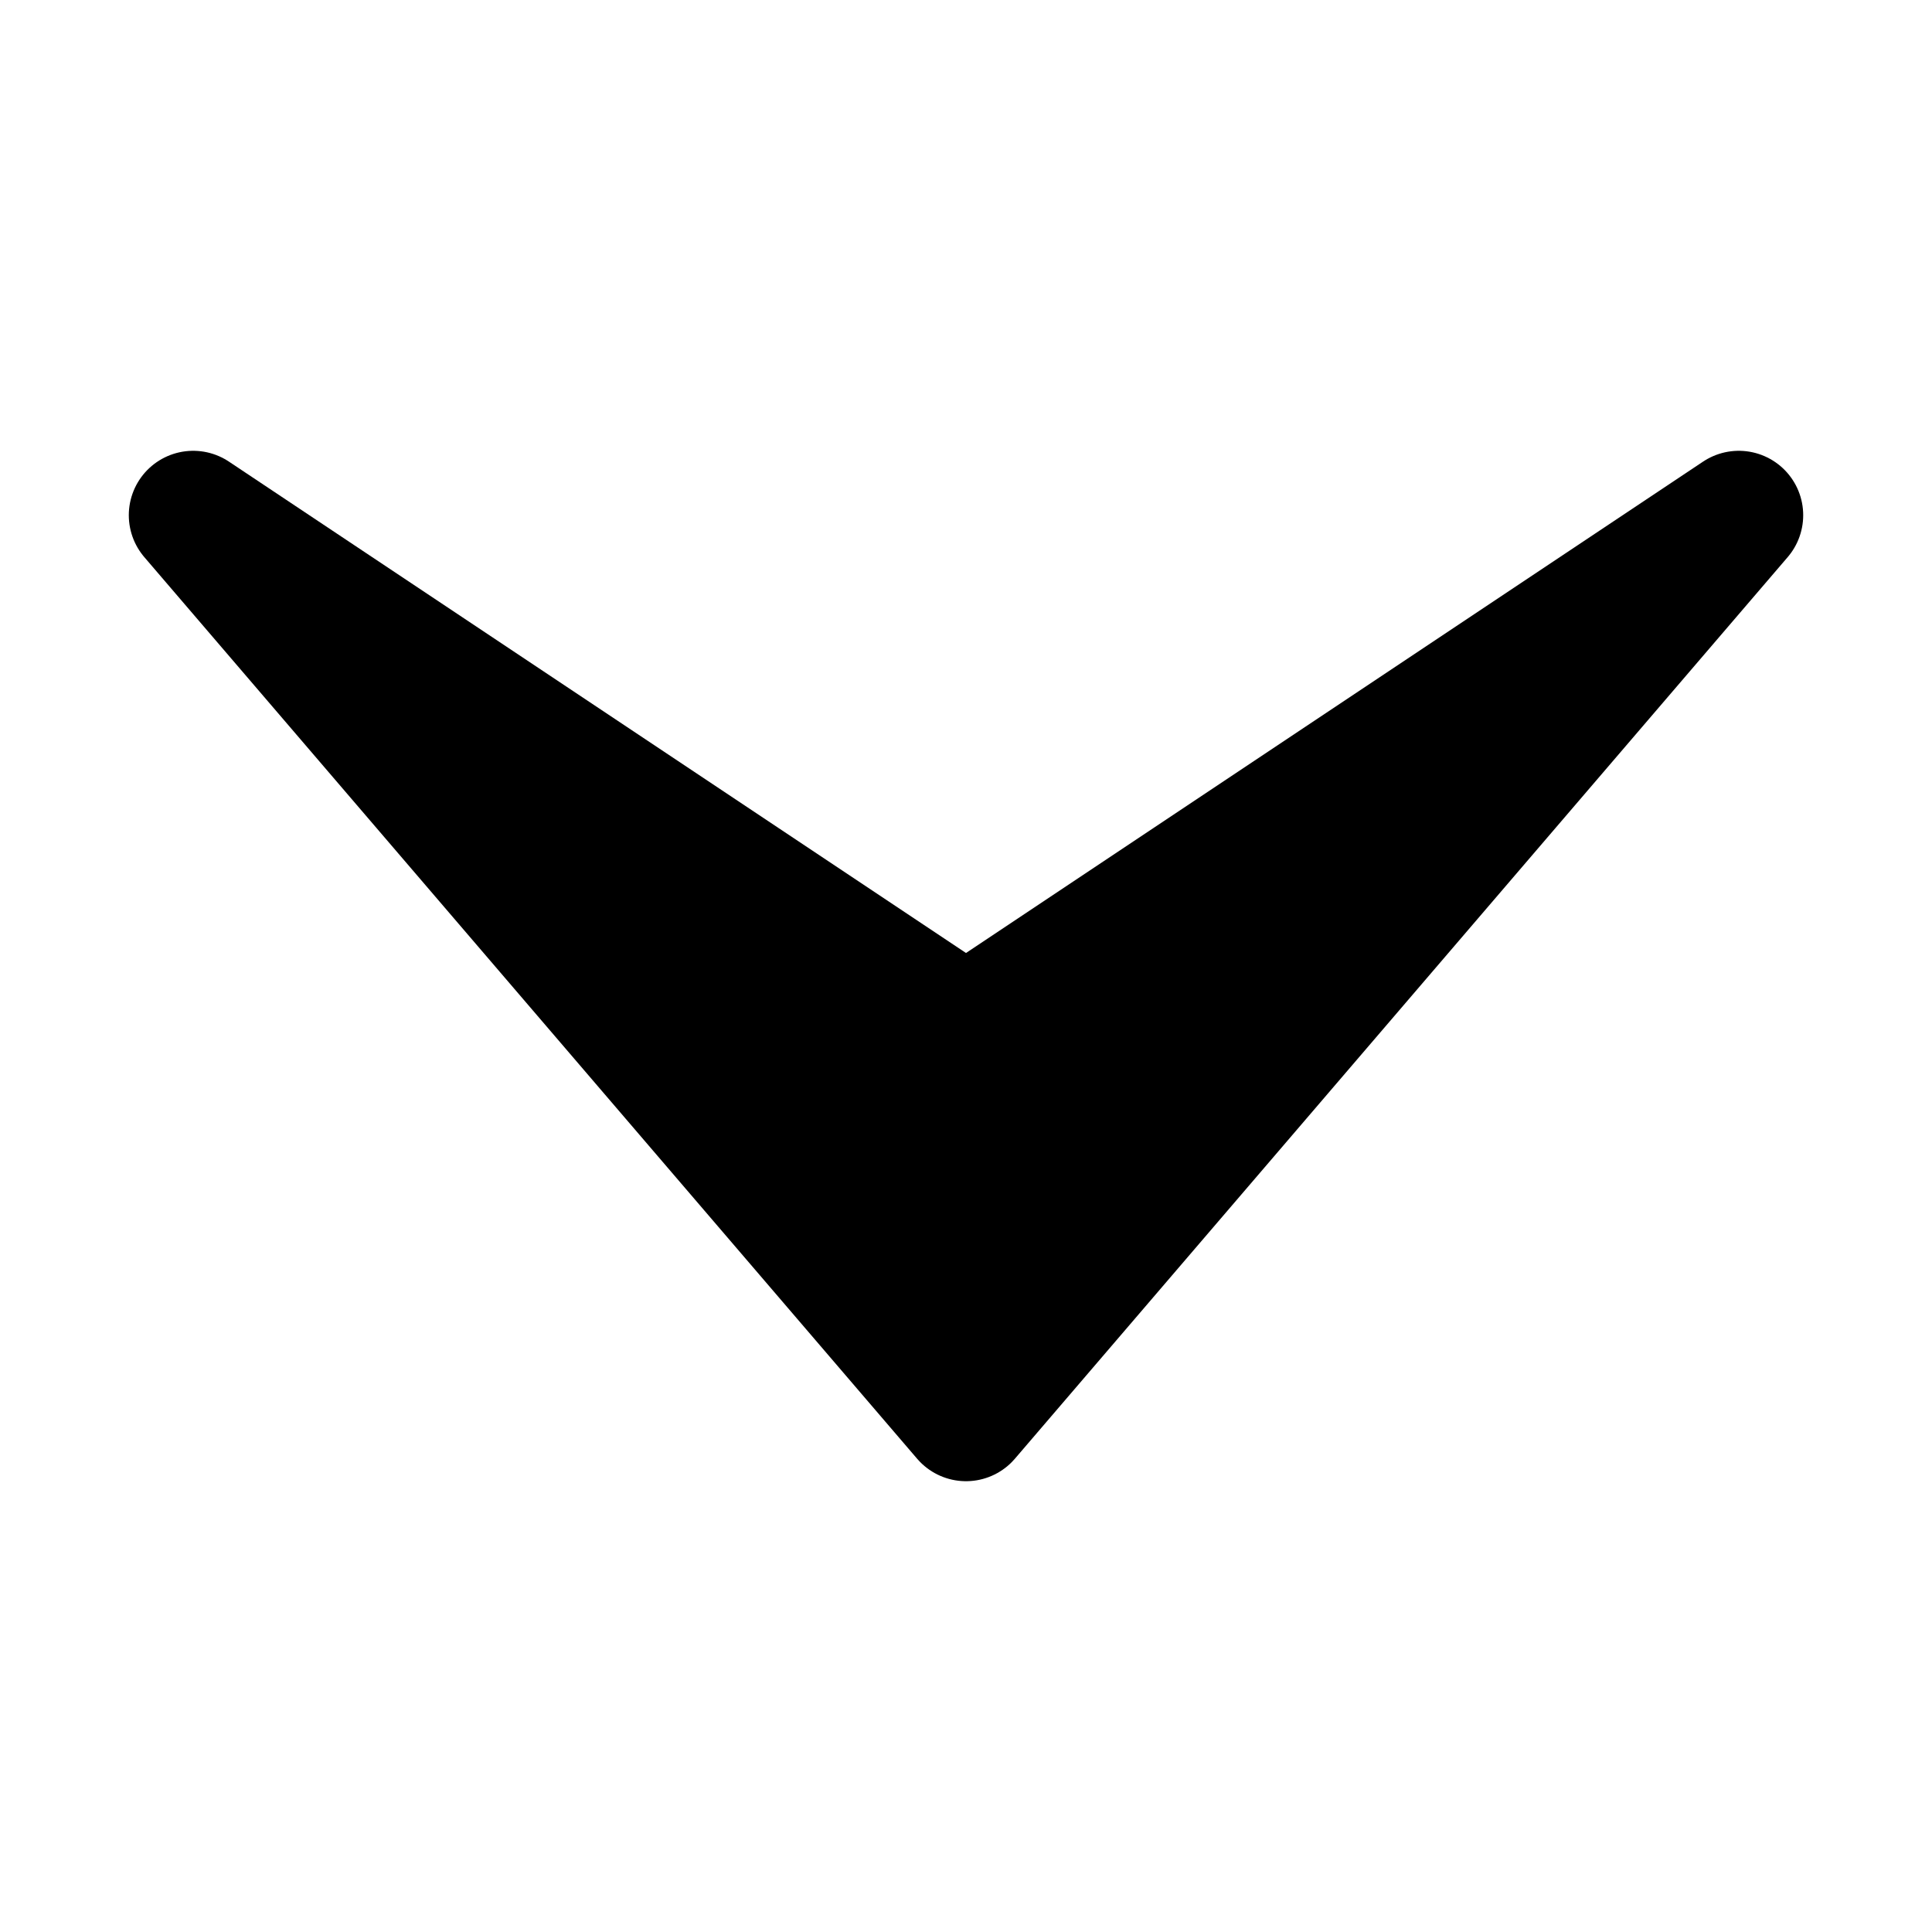
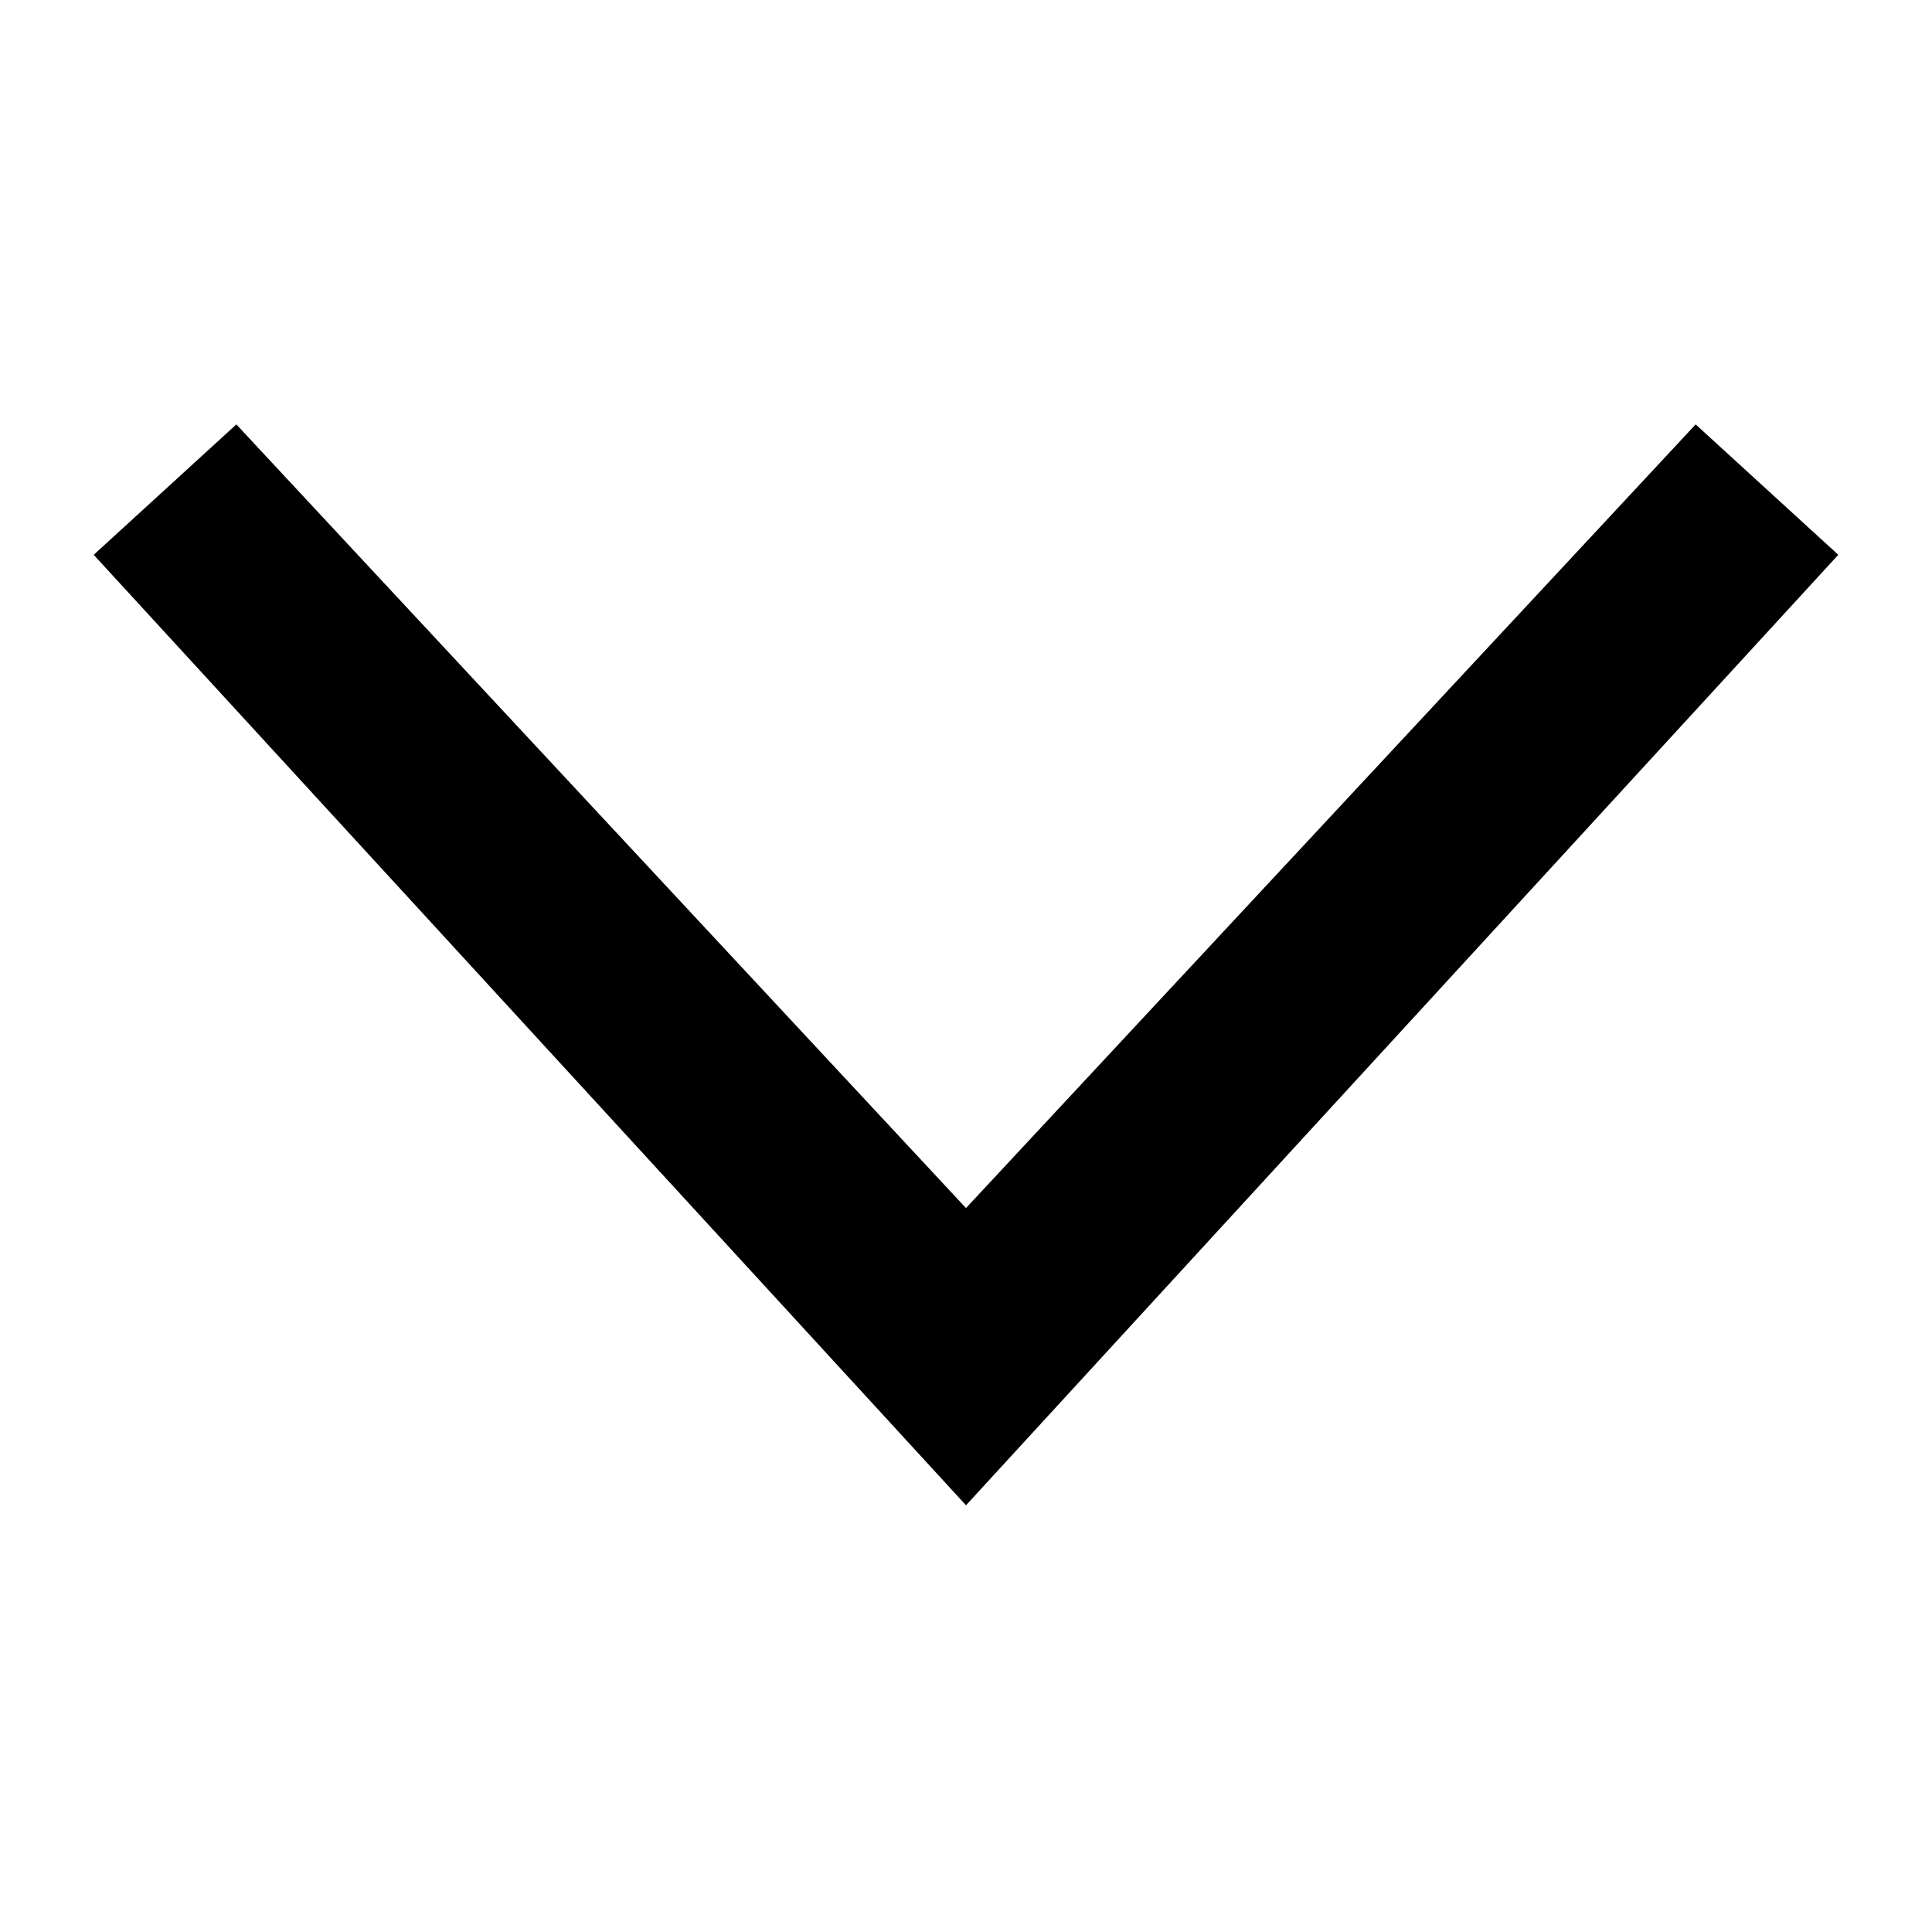
<svg xmlns="http://www.w3.org/2000/svg" width="30" height="30" viewBox="0 0 30 30" id="svg2" version="1.1">
  <defs id="defs4" />
  <g id="layer1" transform="translate(0,-1022.362)">
-     <path style="opacity:1;fill:#000000;fill-opacity:1;stroke:#000000;stroke-width:2;stroke-linecap:round;stroke-linejoin:round;stroke-miterlimit:4;stroke-dasharray:none;stroke-dashoffset:0;stroke-opacity:1" d="m 27,1030.362 -12,14 -12,-14 12,8 z" id="rect3338" />
+     <path style="opacity:1;fill:#000000;fill-opacity:1;stroke:none;stroke-width:2;stroke-linecap:round;stroke-linejoin:round;stroke-miterlimit:4;stroke-dasharray:none;stroke-dashoffset:0;stroke-opacity:1" d="M 3.67,6.59 1.455,8.615 15,23.374 28.545,8.615 26.33,6.59 15,18.759 Z" transform="translate(0,1022.362)" id="rect4136" />
  </g>
</svg>
